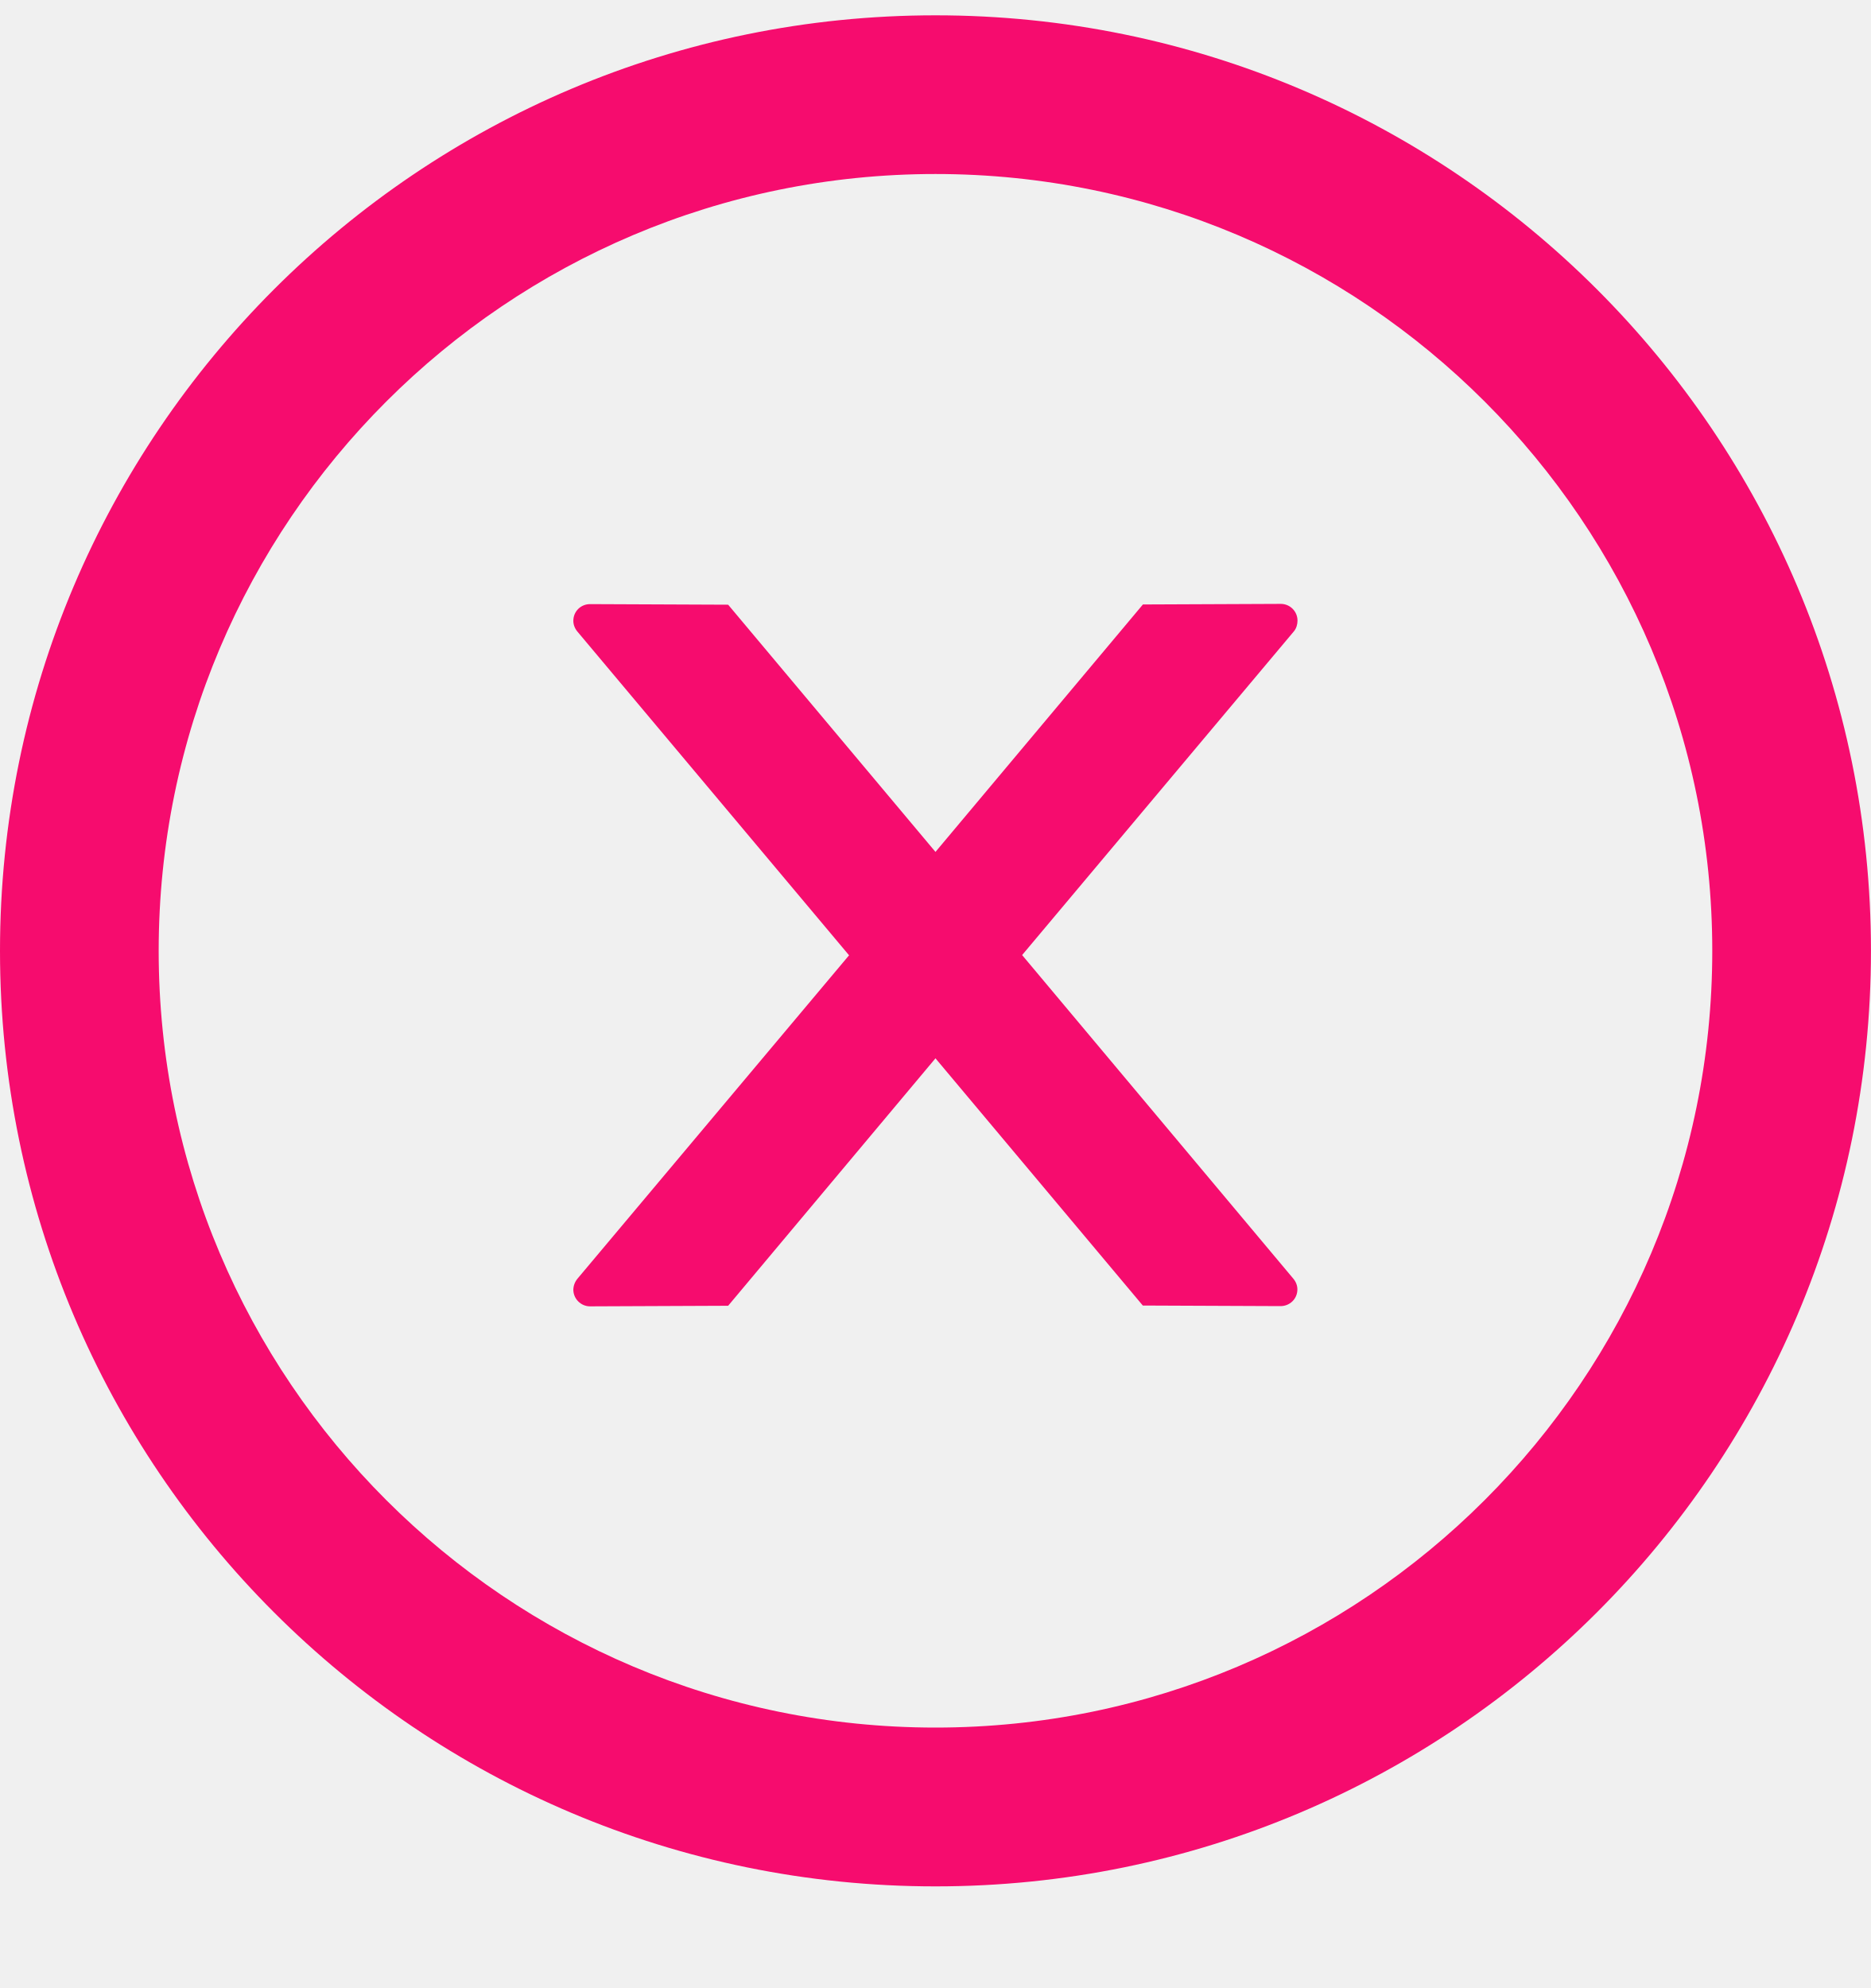
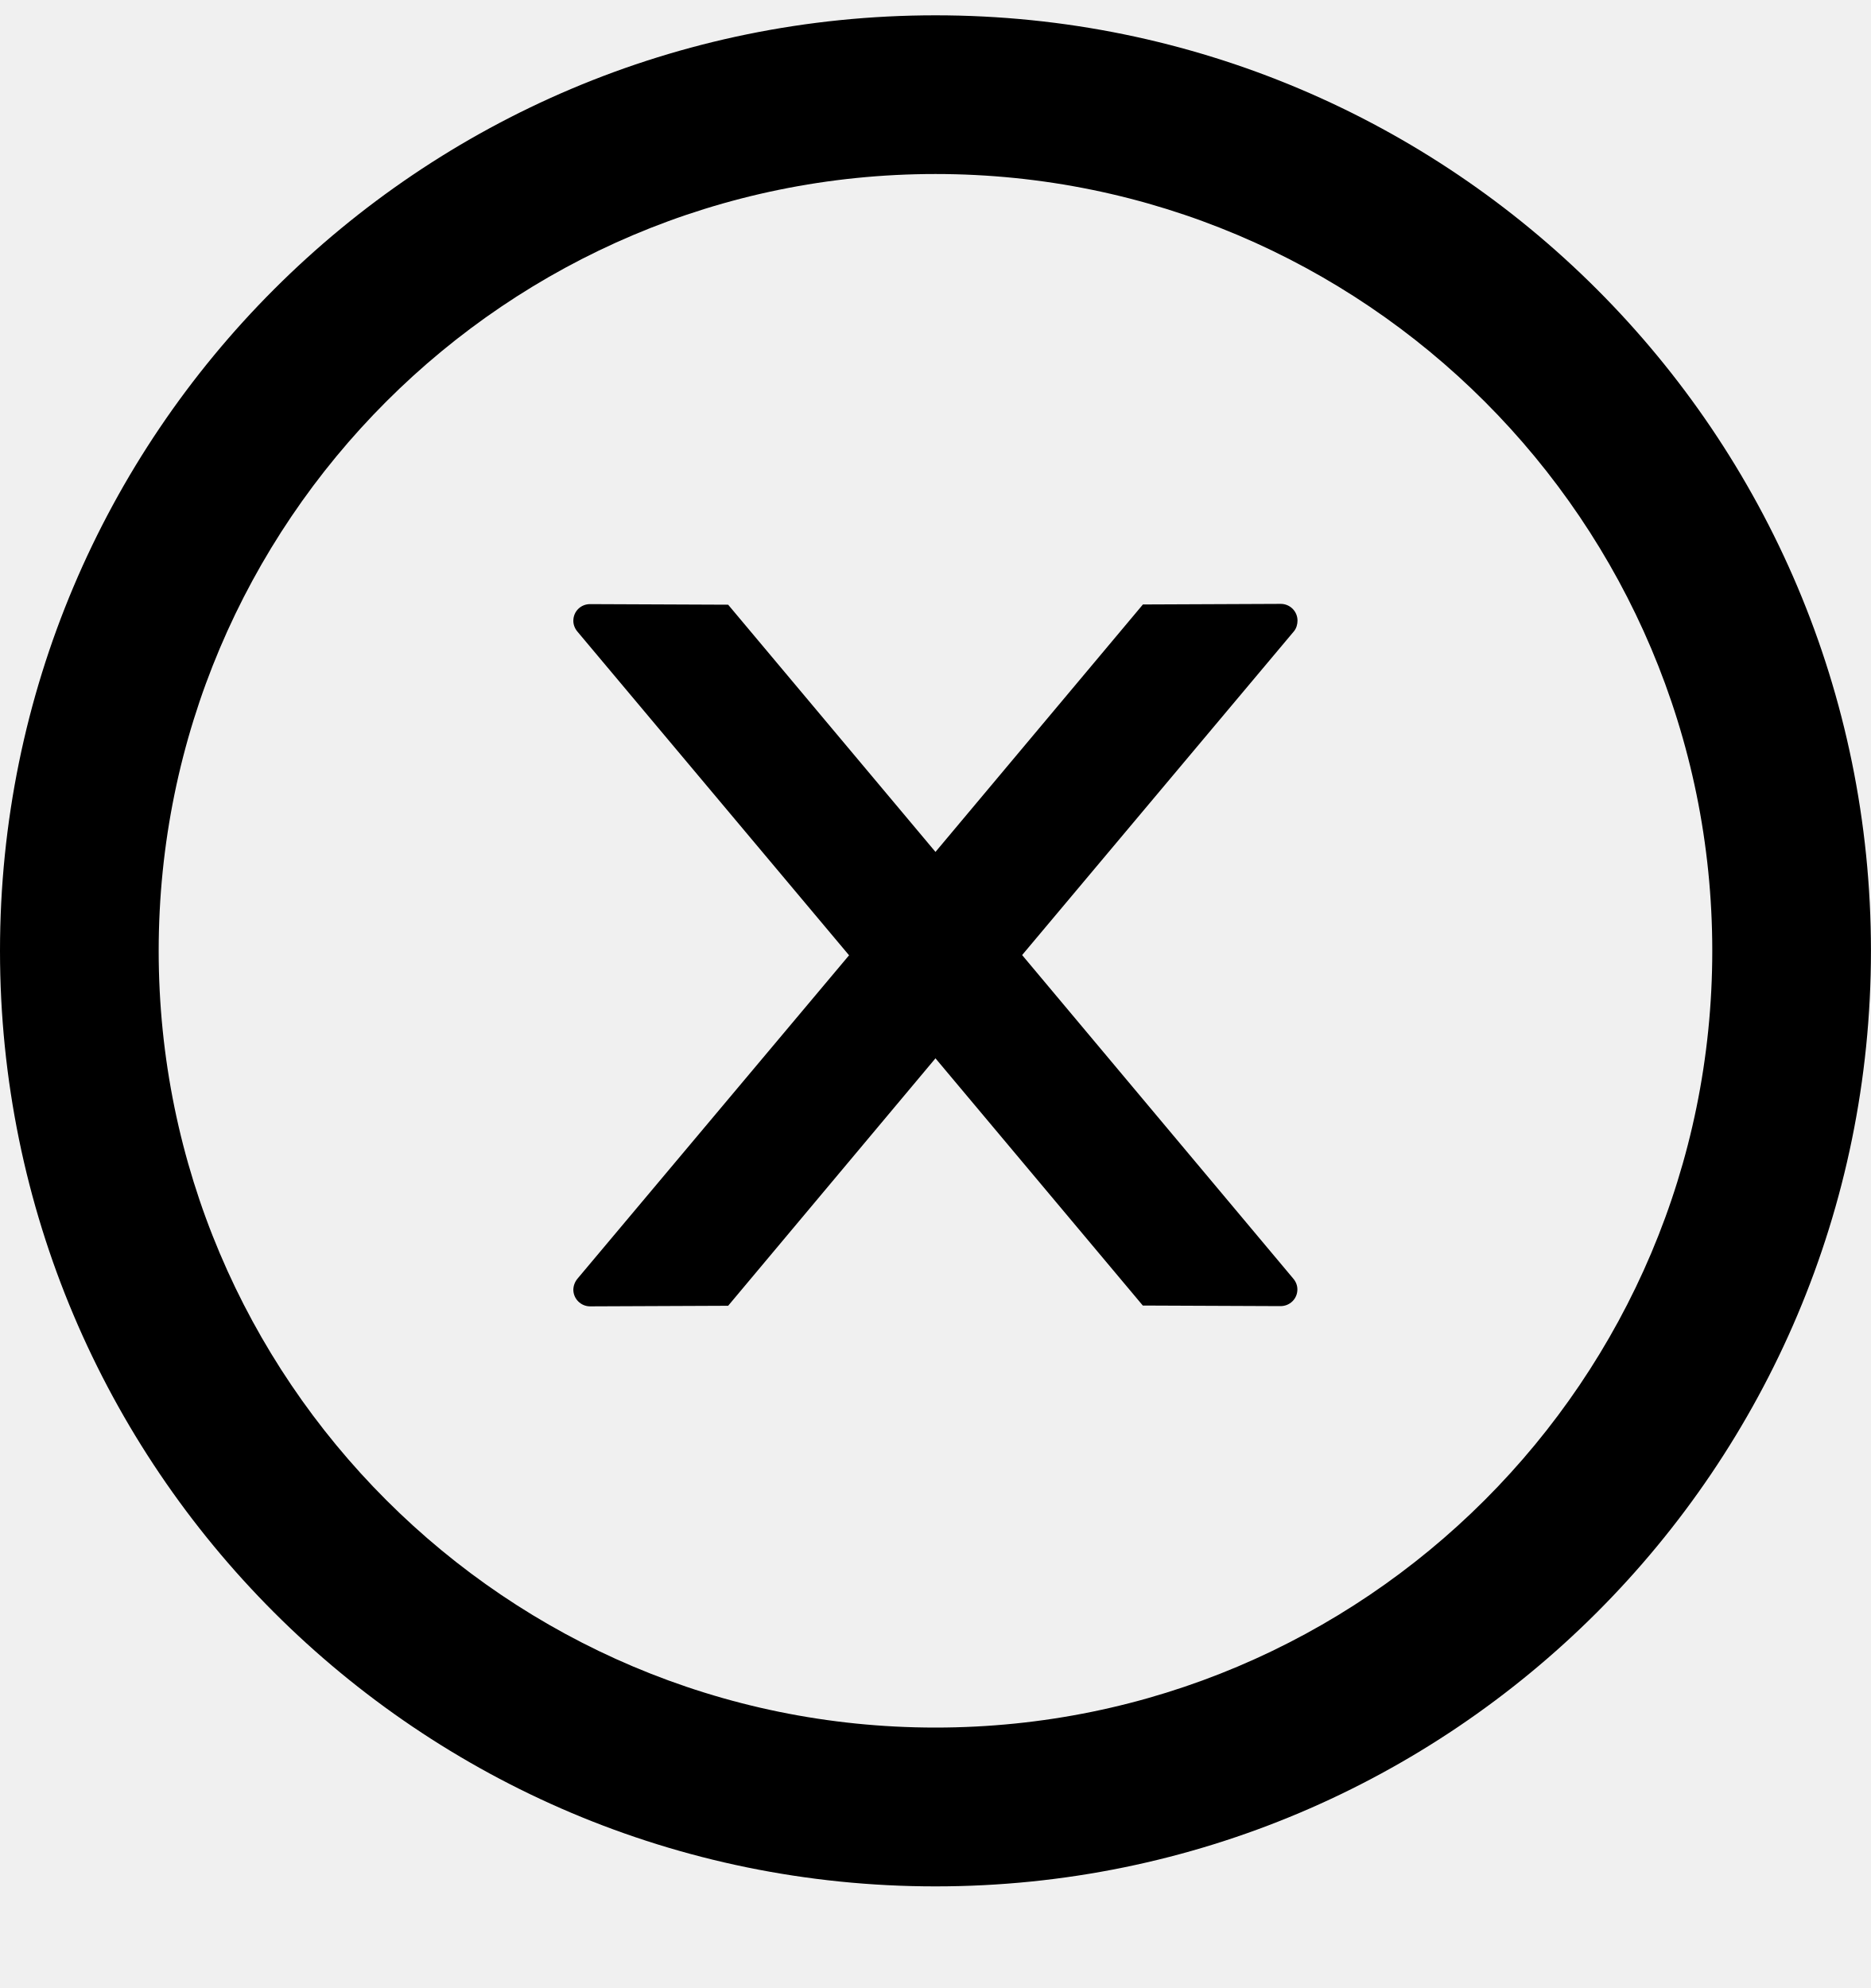
<svg xmlns="http://www.w3.org/2000/svg" width="16" height="17" viewBox="0 0 16 17" fill="none">
  <g clip-path="url(#clip0_6211_20602)">
-     <path d="M8 0.131C12.418 0.131 16 3.713 16 8.131C16 12.549 12.418 16.131 8 16.131C3.582 16.131 0 12.549 0 8.131C1.93324e-07 3.713 3.582 0.131 8 0.131ZM8 1.488C4.332 1.488 1.357 4.463 1.357 8.131C1.357 11.799 4.332 14.773 8 14.773C11.668 14.773 14.643 11.799 14.643 8.131C14.643 4.463 11.668 1.488 8 1.488ZM10.953 5.164C11.032 5.164 11.096 5.228 11.096 5.307C11.096 5.34 11.086 5.374 11.065 5.399L8.741 8.167L11.06 10.934C11.082 10.96 11.095 10.992 11.095 11.026C11.095 11.107 11.03 11.169 10.951 11.169L9.773 11.164L8 9.05L6.227 11.166L5.046 11.171C4.968 11.171 4.903 11.107 4.903 11.028C4.904 10.994 4.916 10.962 4.938 10.935L7.261 8.169L4.938 5.401C4.916 5.375 4.903 5.342 4.903 5.309C4.903 5.228 4.967 5.166 5.046 5.166L6.227 5.171L8 7.285L9.774 5.169L10.953 5.164Z" fill="#F60C6E" />
+     <path d="M8 0.131C12.418 0.131 16 3.713 16 8.131C16 12.549 12.418 16.131 8 16.131C3.582 16.131 0 12.549 0 8.131C1.93324e-07 3.713 3.582 0.131 8 0.131ZM8 1.488C4.332 1.488 1.357 4.463 1.357 8.131C1.357 11.799 4.332 14.773 8 14.773C11.668 14.773 14.643 11.799 14.643 8.131C14.643 4.463 11.668 1.488 8 1.488ZM10.953 5.164C11.032 5.164 11.096 5.228 11.096 5.307C11.096 5.34 11.086 5.374 11.065 5.399L8.741 8.167L11.06 10.934C11.082 10.96 11.095 10.992 11.095 11.026C11.095 11.107 11.03 11.169 10.951 11.169L9.773 11.164L8 9.05L6.227 11.166L5.046 11.171C4.968 11.171 4.903 11.107 4.903 11.028C4.904 10.994 4.916 10.962 4.938 10.935L7.261 8.169L4.938 5.401C4.916 5.375 4.903 5.342 4.903 5.309C4.903 5.228 4.967 5.166 5.046 5.166L6.227 5.171L8 7.285L9.774 5.169L10.953 5.164Z" fill="currentColor" />
  </g>
  <defs>
    <clipPath id="clip0_6211_20602">
      <rect width="16" height="16" fill="white" transform="translate(0 0.130859)" />
    </clipPath>
  </defs>
</svg>
